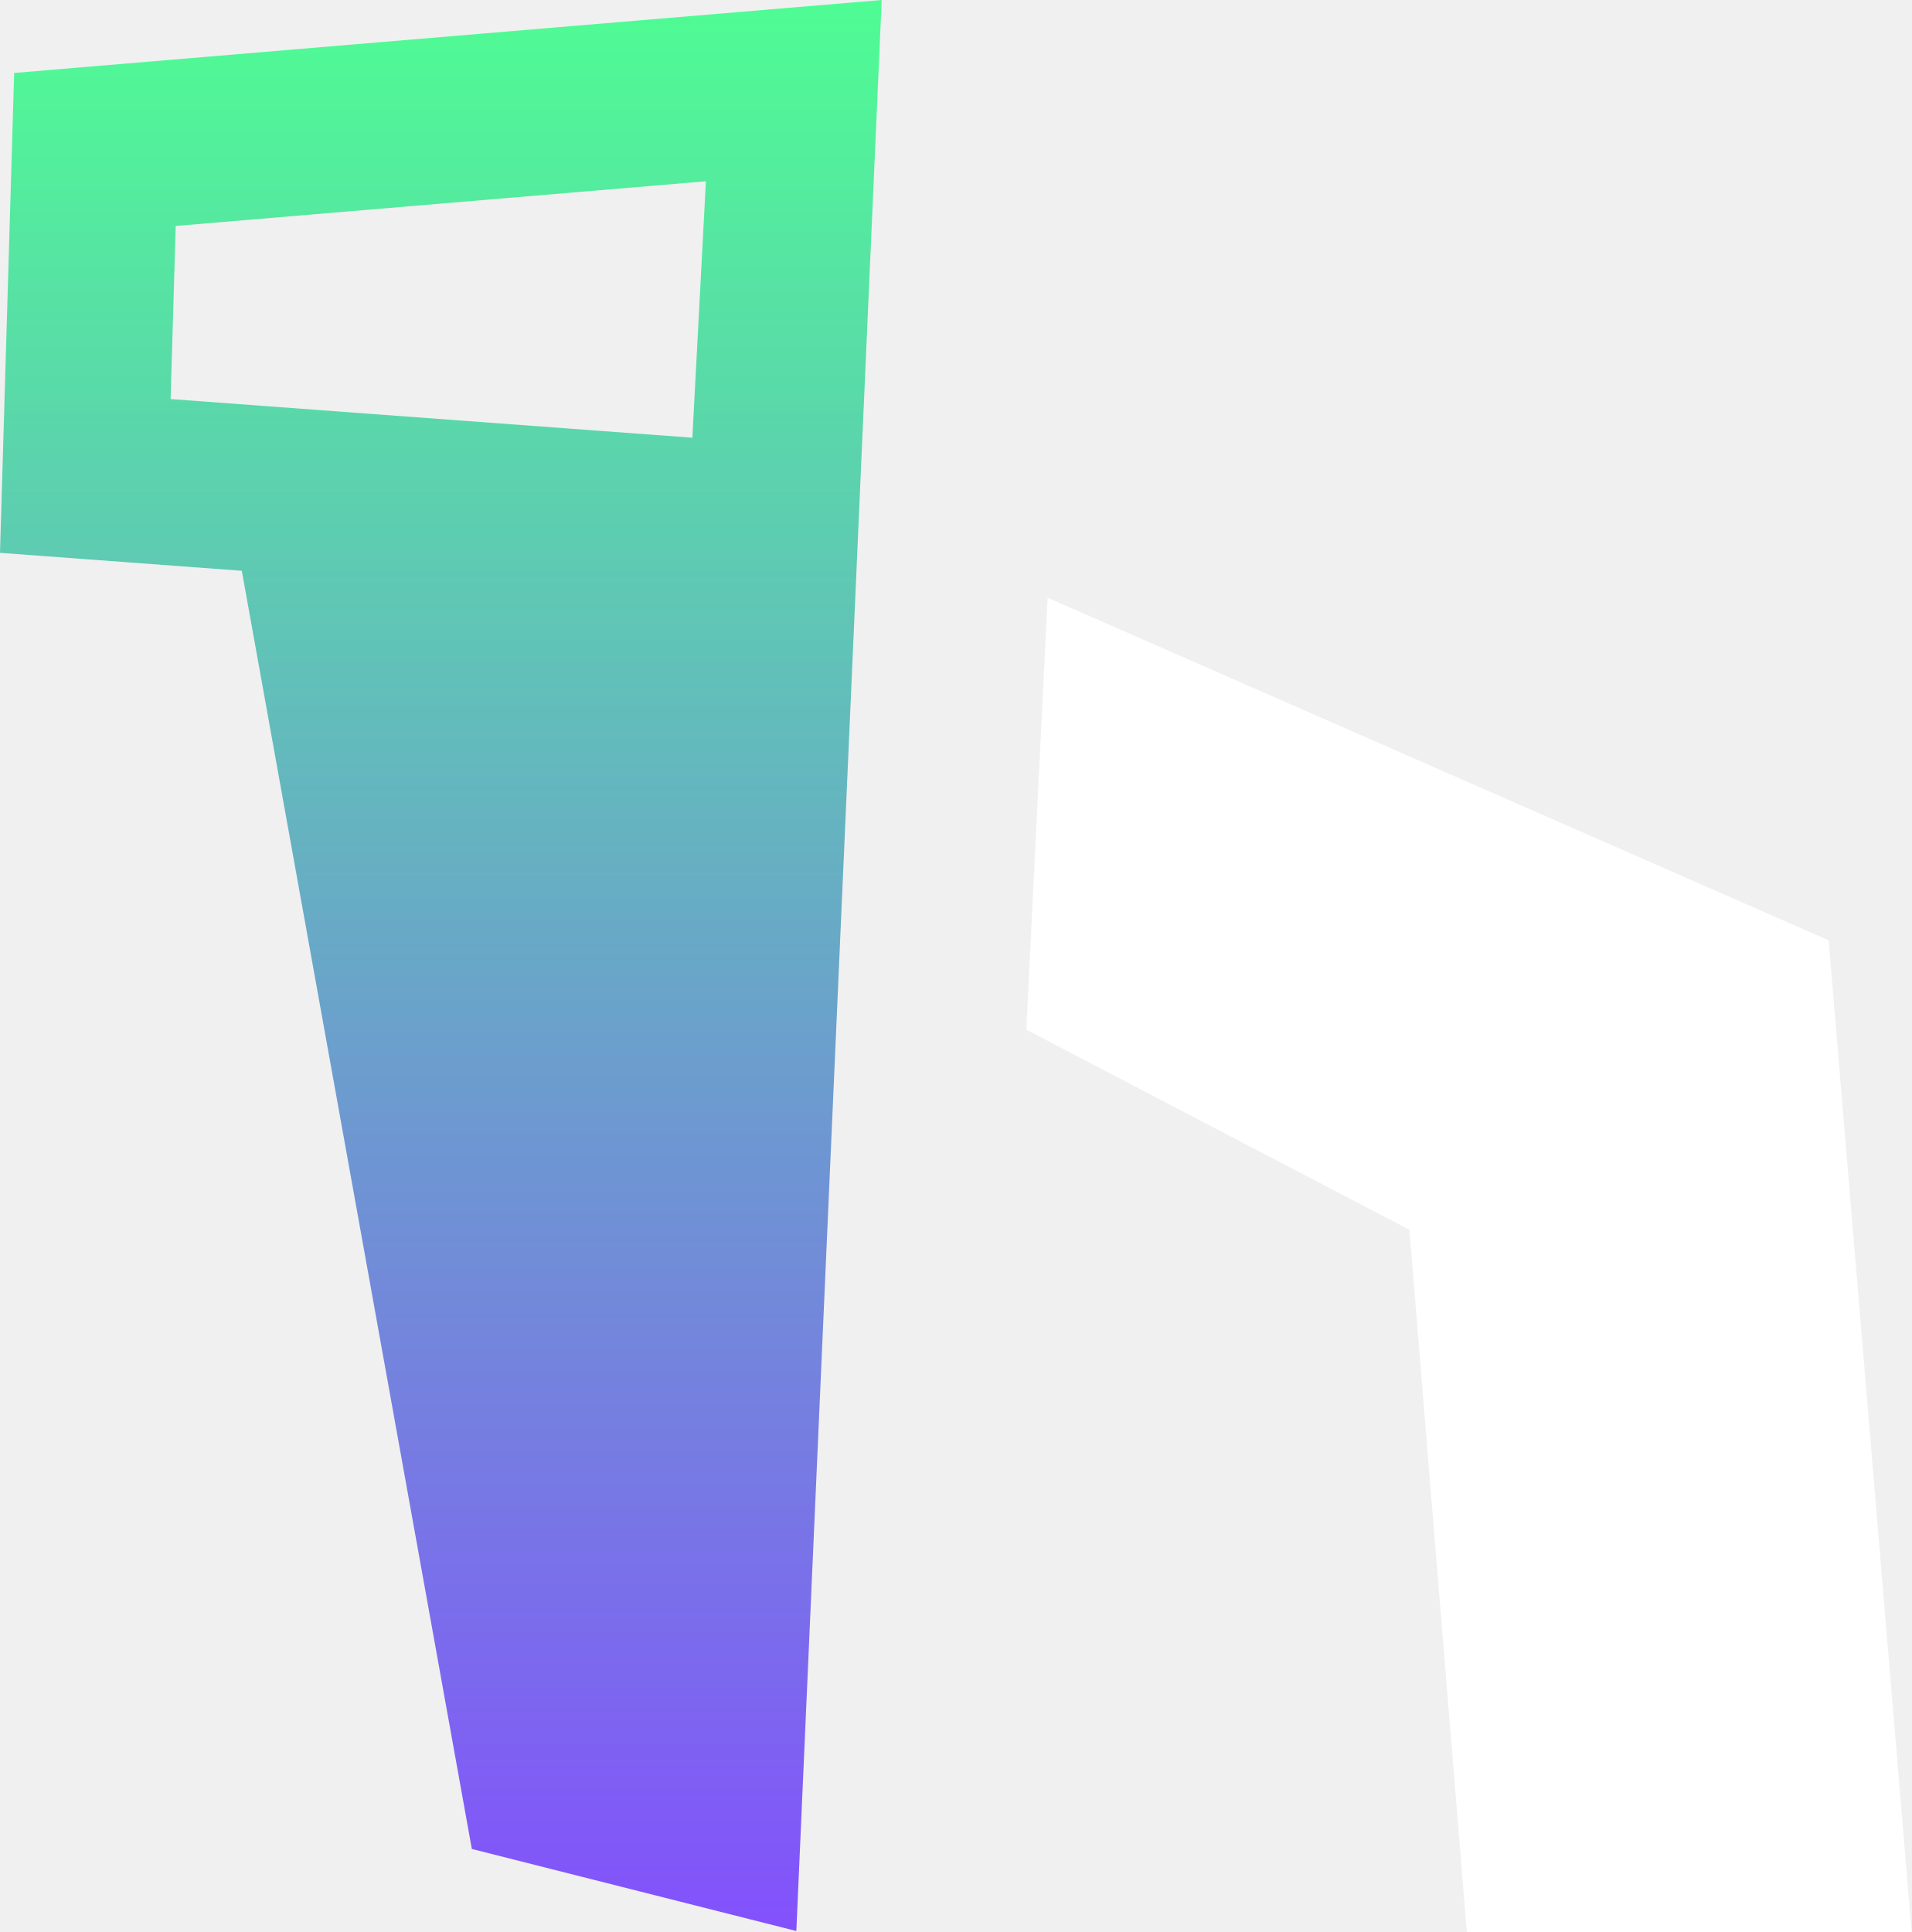
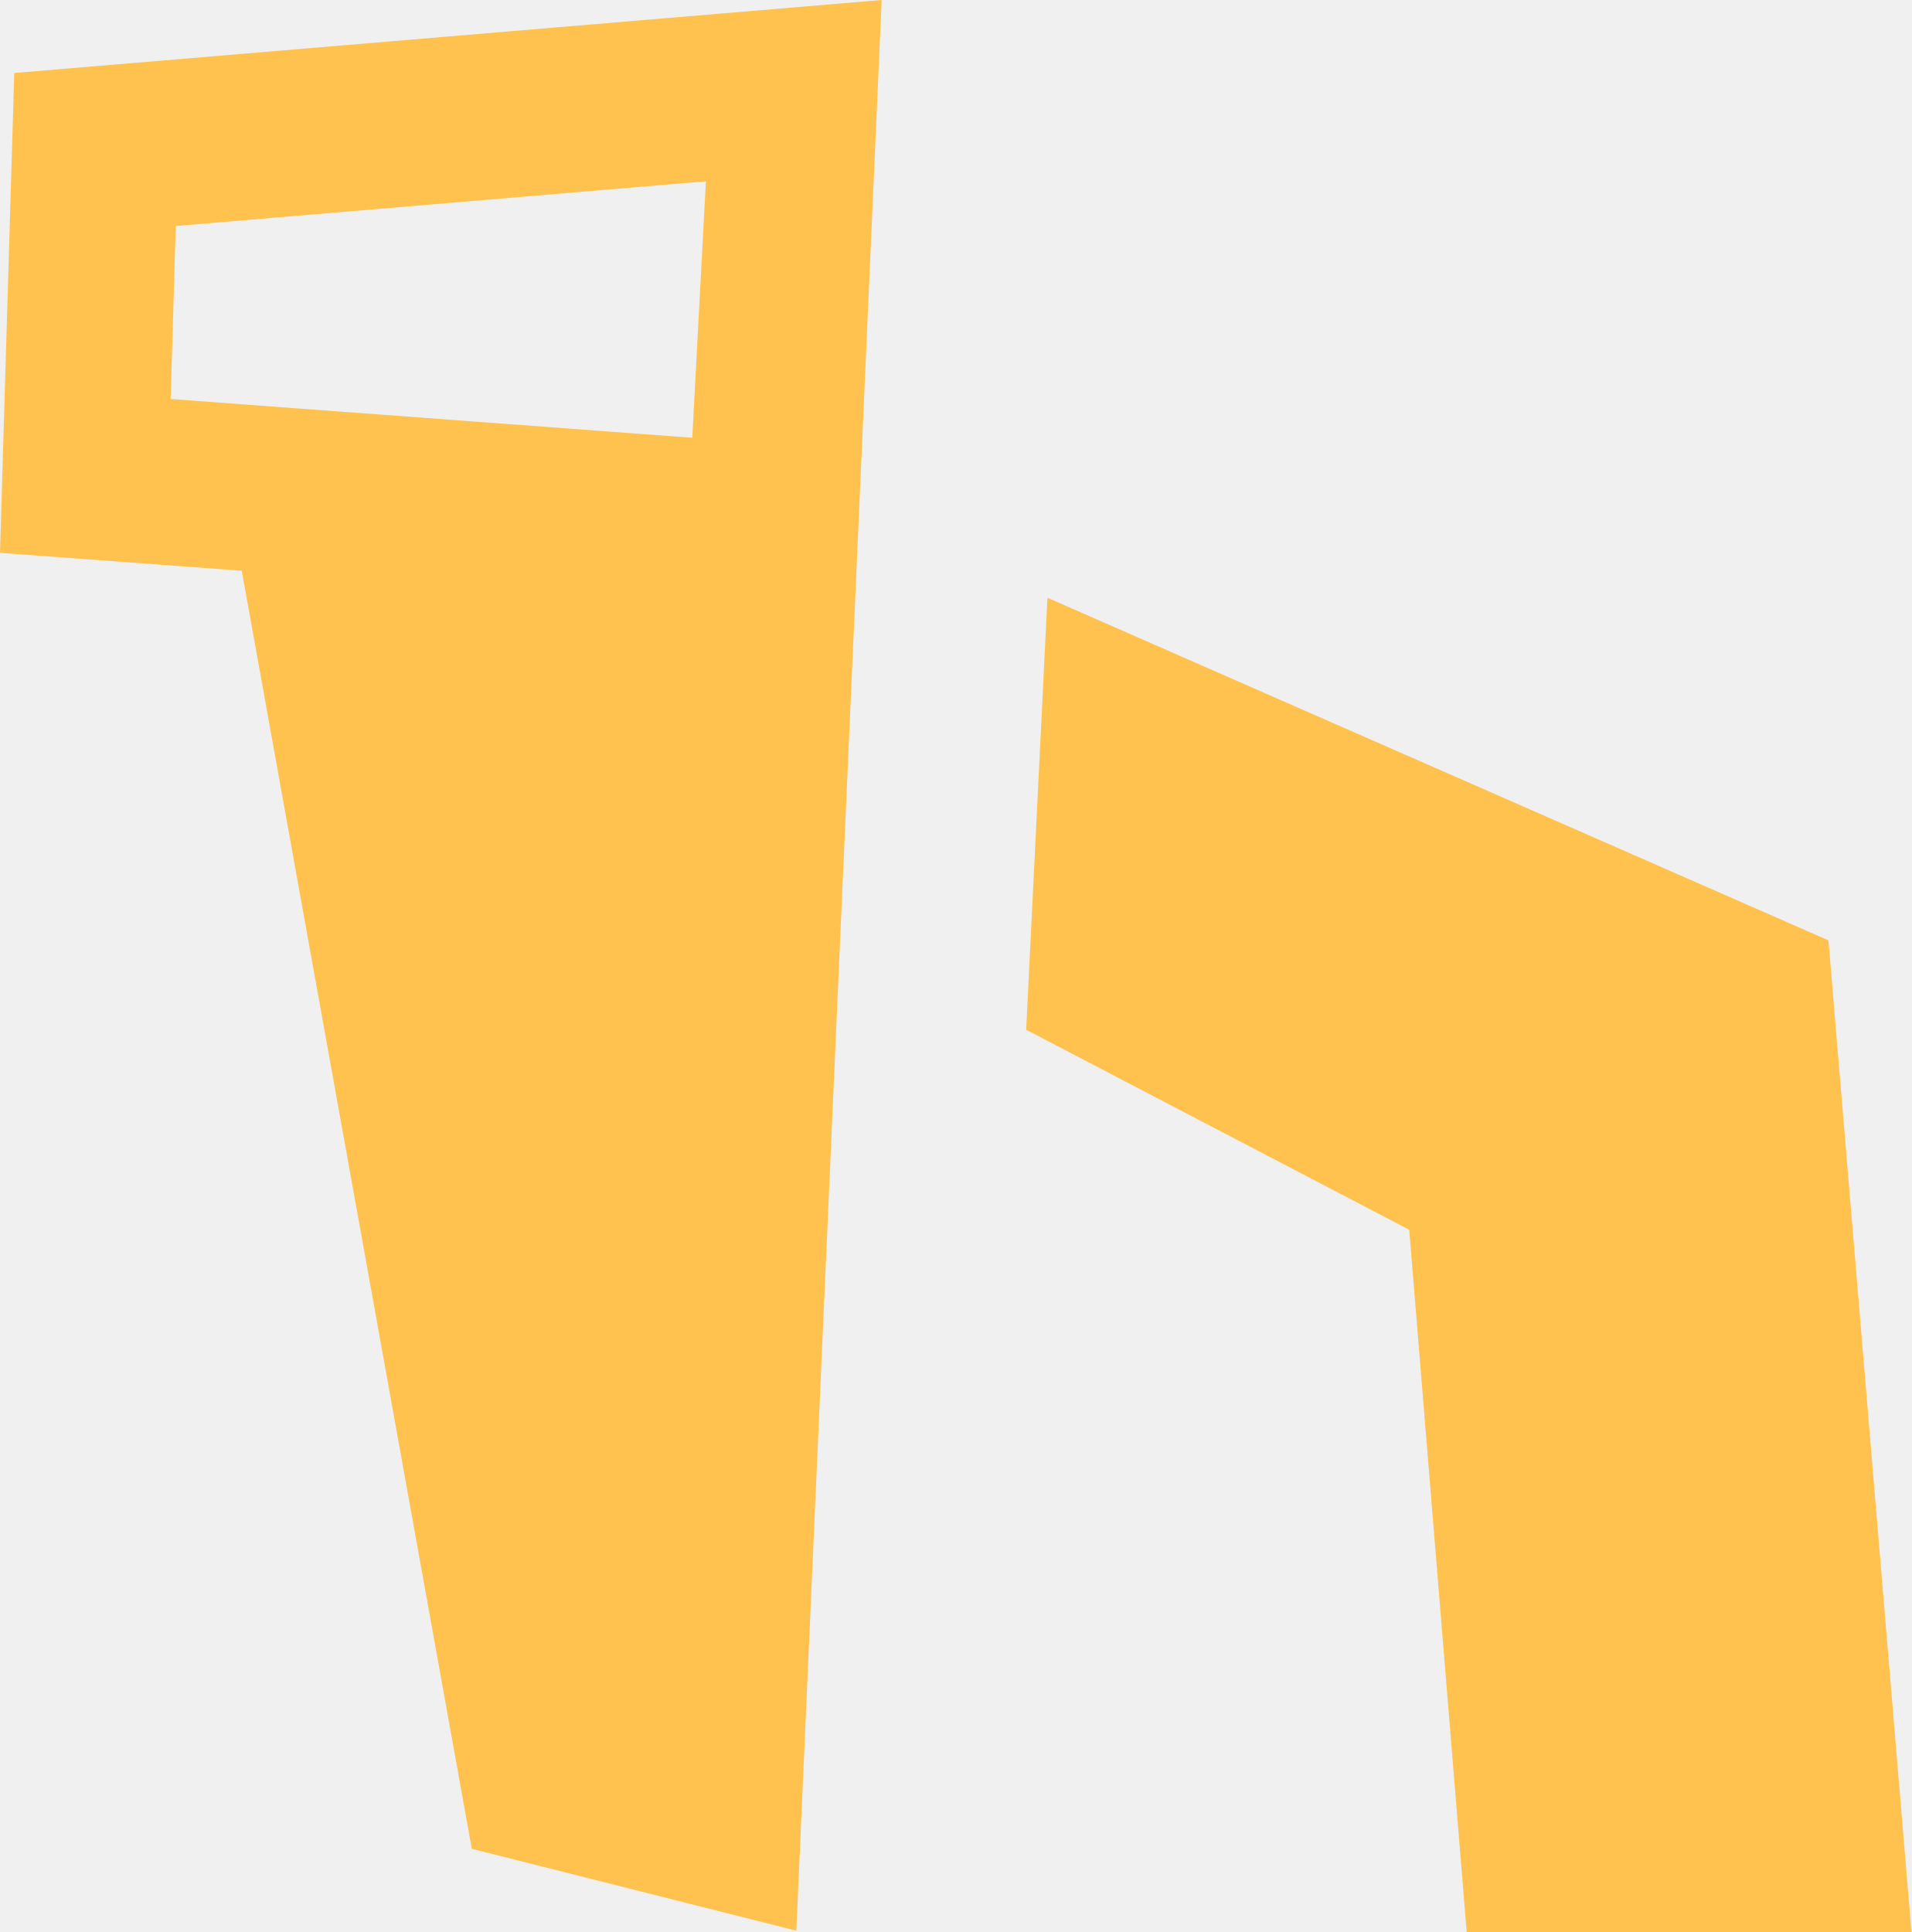
- <svg xmlns="http://www.w3.org/2000/svg" viewBox="0 0 898.25 907.86">
-   <defs>
-     <style>.cls-1{fill:url(#linear-gradient);}.cls-2{fill:#fff;}</style>
-     <linearGradient id="linear-gradient" x1="207.15" y1="-14.75" x2="207.15" y2="922.29" gradientUnits="userSpaceOnUse">
-       <stop offset="0" stop-color="#4eff92" />
-       <stop offset="1" stop-color="#844efe" />
-     </linearGradient>
-   </defs>
-   <g id="Layer_2" data-name="Layer 2">
-     <g id="Layer_1-2" data-name="Layer 1">
-       <path class="cls-1" d="M414.3,0,6.65,34.28,0,259.78l113.62,8.44L221.71,868.84l152.47,38.55ZM82.56,106.18l249.13-21-6.36,120.5L80.17,187.52Z" />
-       <polygon class="cls-2" points="859.25 441.86 898.25 907.86 689.25 907.86 662.25 577.86 482.25 483.86 492.25 280.86 859.25 441.86" />
+ <svg xmlns="http://www.w3.org/2000/svg" version="1.1" id="Layer_1" x="0px" y="0px" viewBox="0 0 898.2 907.9" style="enable-background:new 0 0 898.2 907.9;" xml:space="preserve">
+   <style type="text/css">
+ 	.st0{fill:#FFC24F;}
+ </style>
+   <g id="Layer_2_1_">
+     <g id="Layer_1-2">
+       <path class="st0" d="M414.3,0L6.7,34.3L0,259.8l113.6,8.4l108.1,600.6l152.5,38.5L414.3,0z M82.6,106.2l249.1-21l-6.4,120.5    L80.2,187.5L82.6,106.2z" />
+       <polygon class="st0" points="859.2,441.9 898.2,907.9 689.2,907.9 662.2,577.9 482.2,483.9 492.2,280.9   " />
    </g>
  </g>
</svg>
